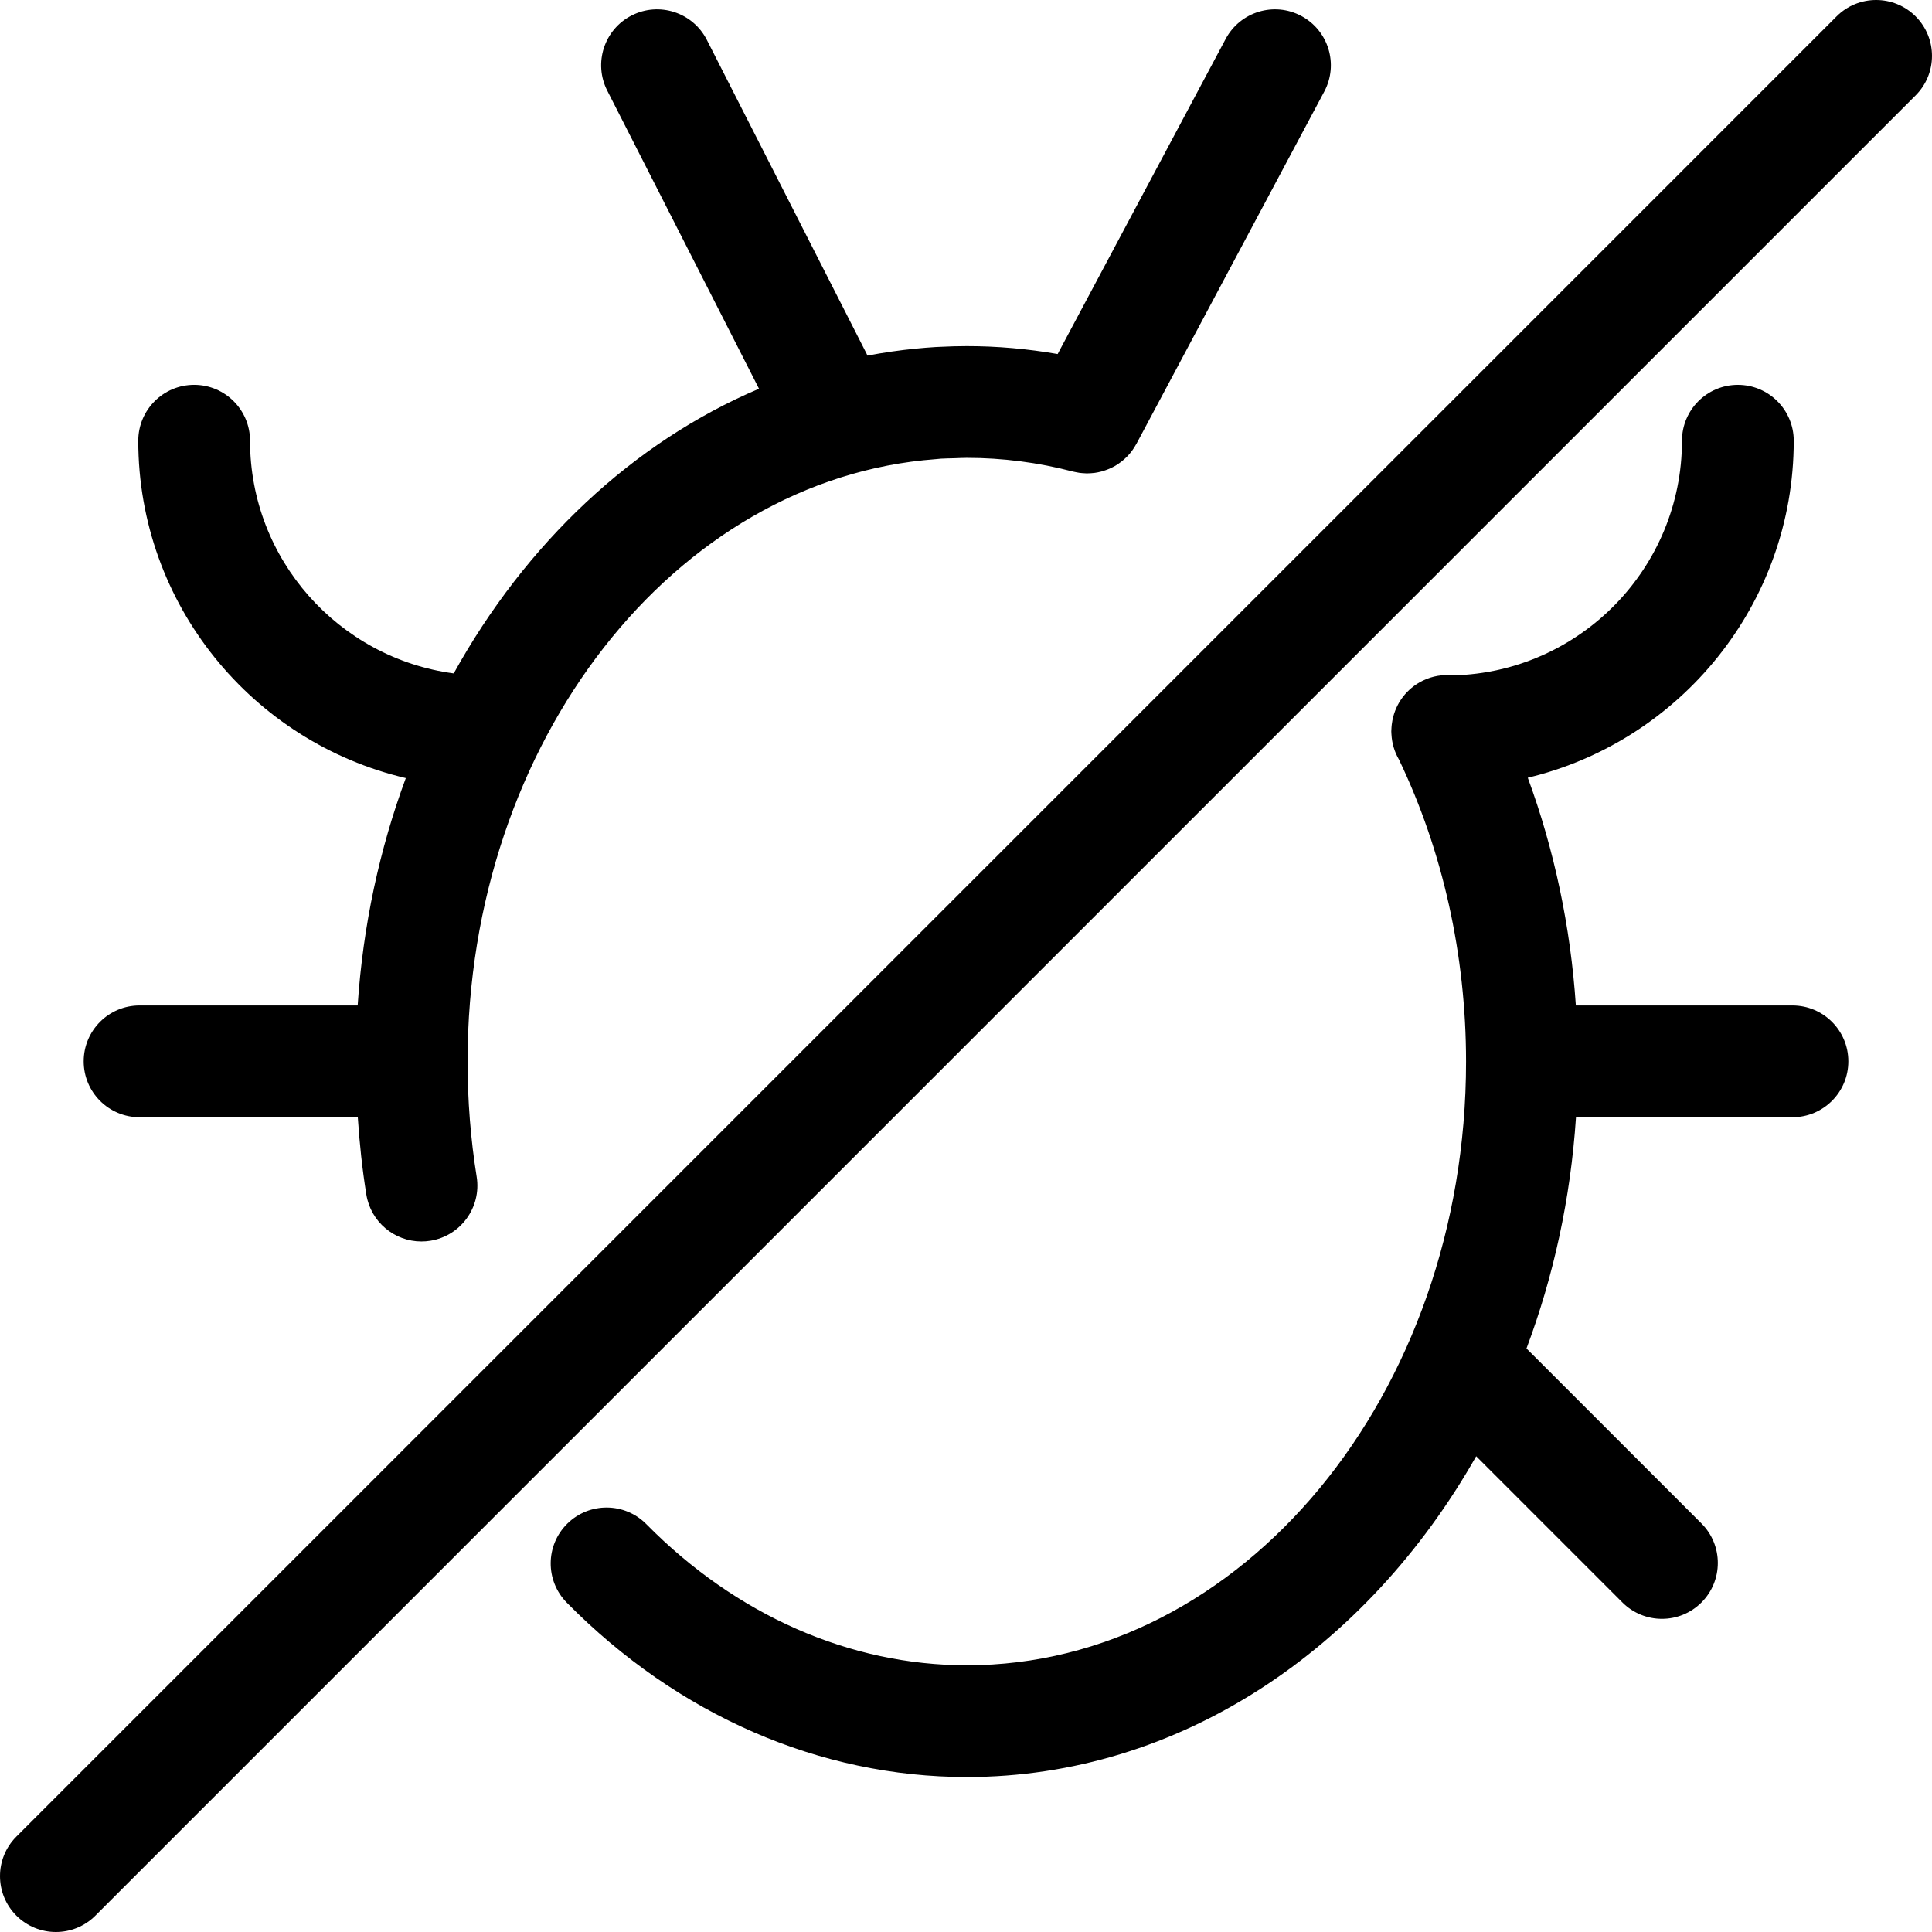
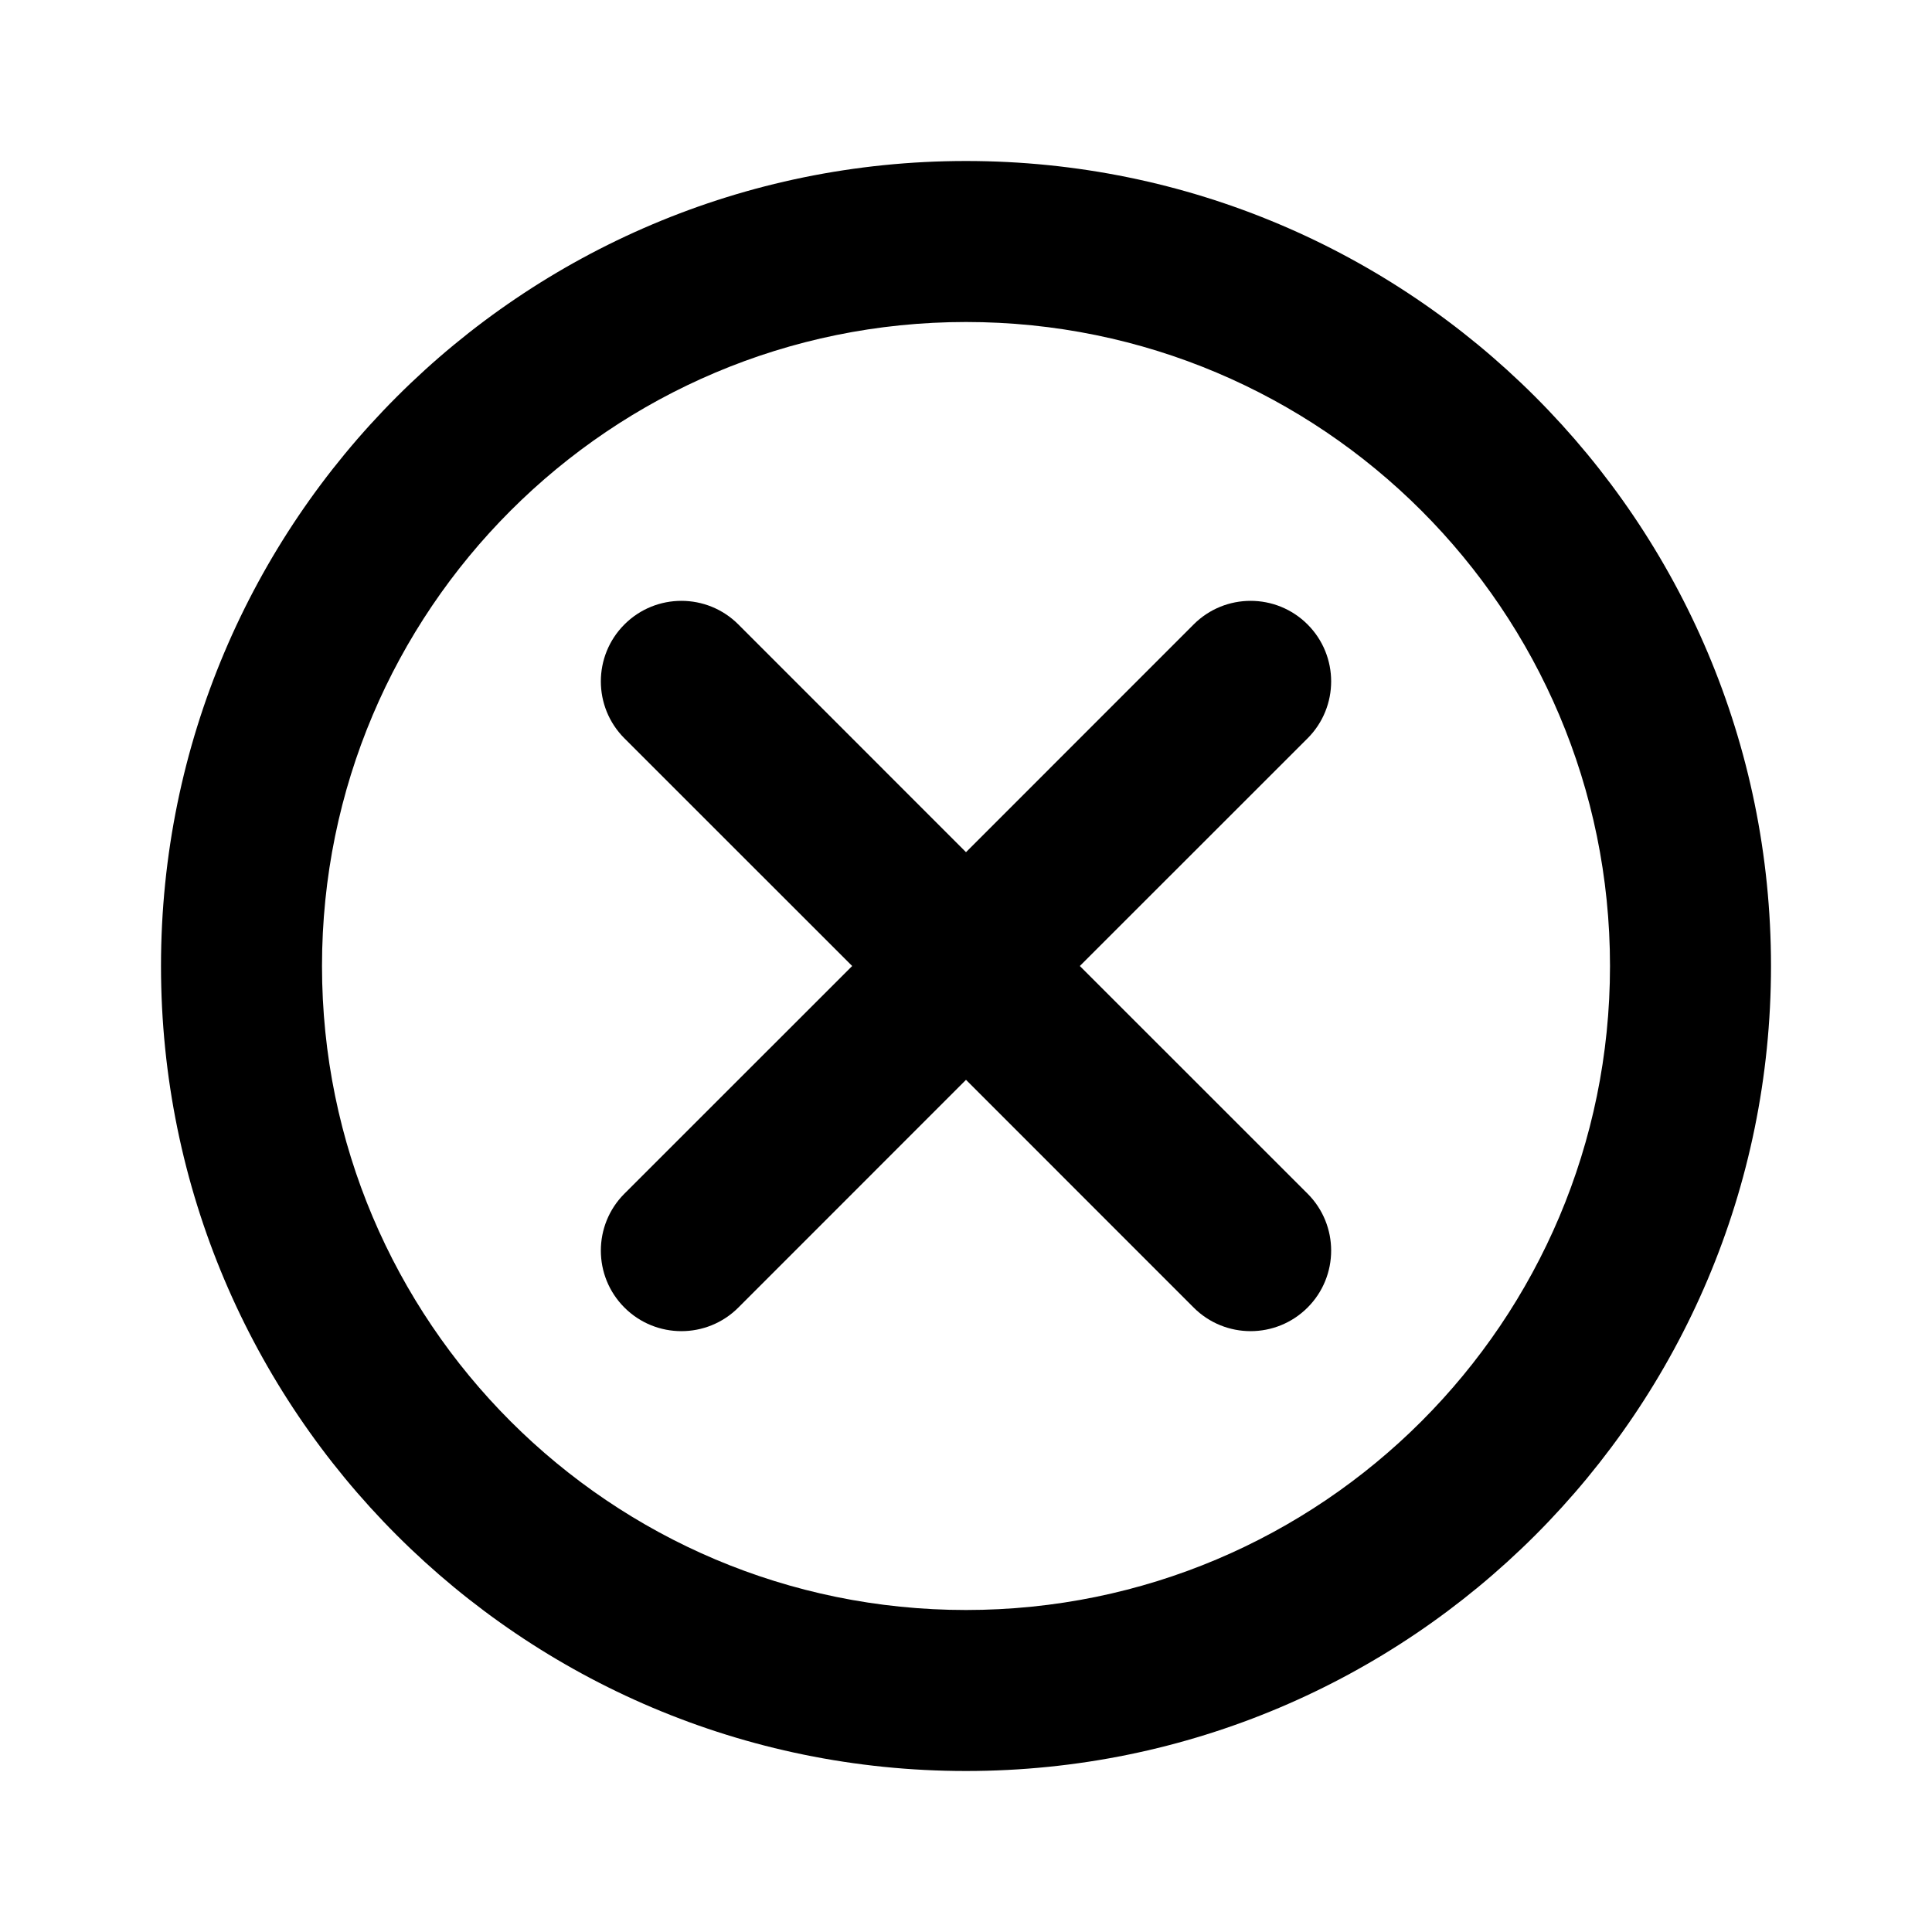
- <svg xmlns="http://www.w3.org/2000/svg" version="1.1" id="Capa_1" width="20px" height="20px" aria-label="Clear all breakpoints" x="0px" y="0px" viewBox="0 0 259.3 259.3" style="enable-background:new 0 0 259.3 259.3;" xml:space="preserve">
-   <g>
-     <path d="M18.732,149.946H48.02c0.229,3.485,0.598,6.952,1.144,10.362c0.591,3.688,3.777,6.315,7.396,6.315   c0.394,0,0.793-0.031,1.195-0.096c4.09-0.654,6.875-4.501,6.22-8.591c-0.81-5.059-1.221-10.26-1.221-15.46   c0-42.977,27.818-78.229,62.821-80.851c0.248-0.019,0.492-0.053,0.74-0.068c0.581-0.036,1.168-0.036,1.753-0.054   c0.563-0.017,1.123-0.052,1.69-0.052c4.804,0,9.596,0.619,14.244,1.839c0.013,0.003,0.027,0.005,0.04,0.008   c0.12,0.031,0.241,0.051,0.362,0.076c0.156,0.032,0.312,0.064,0.468,0.086c0.121,0.017,0.241,0.028,0.362,0.038   c0.165,0.015,0.329,0.026,0.492,0.03c0.058,0.001,0.116,0.01,0.174,0.01c0.045,0,0.088-0.008,0.133-0.009   c0.259-0.004,0.516-0.021,0.77-0.052c0.04-0.005,0.08-0.006,0.12-0.011c0.301-0.041,0.597-0.103,0.889-0.18   c0.065-0.017,0.129-0.039,0.193-0.057c0.229-0.067,0.454-0.145,0.674-0.233c0.076-0.03,0.152-0.059,0.227-0.092   c0.27-0.118,0.535-0.247,0.789-0.395c0.032-0.019,0.062-0.042,0.094-0.061c0.223-0.135,0.437-0.282,0.645-0.44   c0.076-0.058,0.15-0.118,0.225-0.178c0.184-0.15,0.36-0.31,0.529-0.478c0.047-0.046,0.096-0.089,0.141-0.136   c0.212-0.221,0.409-0.457,0.593-0.705c0.036-0.049,0.069-0.101,0.105-0.15c0.157-0.222,0.301-0.453,0.434-0.693   c0.02-0.035,0.045-0.066,0.064-0.102l25.211-47.283c1.949-3.654,0.565-8.197-3.089-10.146c-3.655-1.95-8.198-0.565-10.147,3.09   l-22.548,42.289c-4.024-0.701-8.104-1.063-12.192-1.063h0c0,0,0,0,0,0h0c-1.189,0-2.371,0.037-3.548,0.095   c-0.221,0.011-0.444,0.017-0.665,0.03c-0.895,0.053-1.784,0.129-2.671,0.216c-2.176,0.213-4.328,0.526-6.453,0.935   c-0.044-0.095-0.08-0.191-0.128-0.285L94.868,5.352c-1.879-3.691-6.396-5.16-10.086-3.281C81.09,3.95,79.621,8.465,81.5,12.157   l20.368,40.016c-16.949,7.198-31.312,20.76-40.972,38.207c-15.409-2.05-27.338-15.268-27.338-31.229c0-4.143-3.358-7.5-7.5-7.5   s-7.5,3.357-7.5,7.5c0,21.998,15.355,40.465,35.907,45.279c-3.508,9.483-5.748,19.751-6.462,30.515H18.732   c-4.142,0-7.5,3.357-7.5,7.5S14.59,149.946,18.732,149.946z" />
-     <path d="M240.569,134.946h-29.069c-0.706-10.554-2.891-20.892-6.451-30.564c20.445-4.891,35.695-23.308,35.695-45.23   c0-4.143-3.358-7.5-7.5-7.5s-7.5,3.357-7.5,7.5c0,17.107-13.705,31.064-30.71,31.493c-1.358-0.146-2.771,0.068-4.089,0.714   c-2.179,1.064-3.603,3.047-4.051,5.253c-0.008,0.039-0.015,0.079-0.023,0.118c-0.033,0.176-0.061,0.353-0.081,0.531   c-0.014,0.113-0.023,0.226-0.031,0.34c-0.007,0.104-0.013,0.207-0.016,0.311c-0.003,0.085-0.013,0.167-0.013,0.253   c0,0.106,0.011,0.21,0.016,0.315c0.001,0.017,0.002,0.034,0.003,0.051c0.06,1.24,0.418,2.399,1.009,3.41   c5.889,12.272,9.005,26.272,9.005,40.536c0,44.678-30.058,81.025-67.003,81.025c-15.697,0-30.971-6.725-43.008-18.937   c-2.909-2.95-7.657-2.983-10.606-0.075c-2.95,2.907-2.984,7.656-0.076,10.606c14.878,15.093,33.946,23.405,53.691,23.405   c28.51,0,53.663-17.128,68.363-43.055l19.628,19.627c1.464,1.464,3.384,2.196,5.303,2.196s3.839-0.732,5.303-2.196   c2.929-2.93,2.929-7.678,0-10.607l-23.484-23.483c3.614-9.629,5.921-20.077,6.644-31.038h29.054c4.142,0,7.5-3.357,7.5-7.5   S244.711,134.946,240.569,134.946z" />
-     <path d="M257.103,2.196c-2.929-2.928-7.678-2.928-10.606,0L2.197,246.497c-2.929,2.93-2.929,7.678,0,10.607   c1.464,1.464,3.384,2.196,5.303,2.196s3.839-0.732,5.303-2.196l244.3-244.301C260.032,9.874,260.032,5.125,257.103,2.196z" />
-   </g>
-   <g>
- </g>
-   <g>
- </g>
-   <g>
- </g>
-   <g>
- </g>
-   <g>
- </g>
-   <g>
- </g>
-   <g>
- </g>
-   <g>
- </g>
-   <g>
- </g>
-   <g>
- </g>
-   <g>
- </g>
-   <g>
- </g>
-   <g>
- </g>
-   <g>
- </g>
-   <g>
- </g>
+ <svg xmlns="http://www.w3.org/2000/svg" viewBox="-2 -2 24 24" width="24" fill="currentColor" aria-label="Clear all breakpoints">
+   <path d="M10 18a8 8 0 1 0 0-16 8 8 0 0 0 0 16zm0 2C4.477 20 0 15.523 0 10S4.477 0 10 0s10 4.477 10 10-4.477 10-10 10z" />
+   <path d="M11.414 10l2.829 2.828a1 1 0 0 1-1.415 1.415L10 11.414l-2.828 2.829a1 1 0 1 1-1.415-1.415L8.586 10 5.757 7.172a1 1 0 0 1 1.415-1.415L10 8.586l2.828-2.829a1 1 0 0 1 1.415 1.415L11.414 10z" />
</svg>
